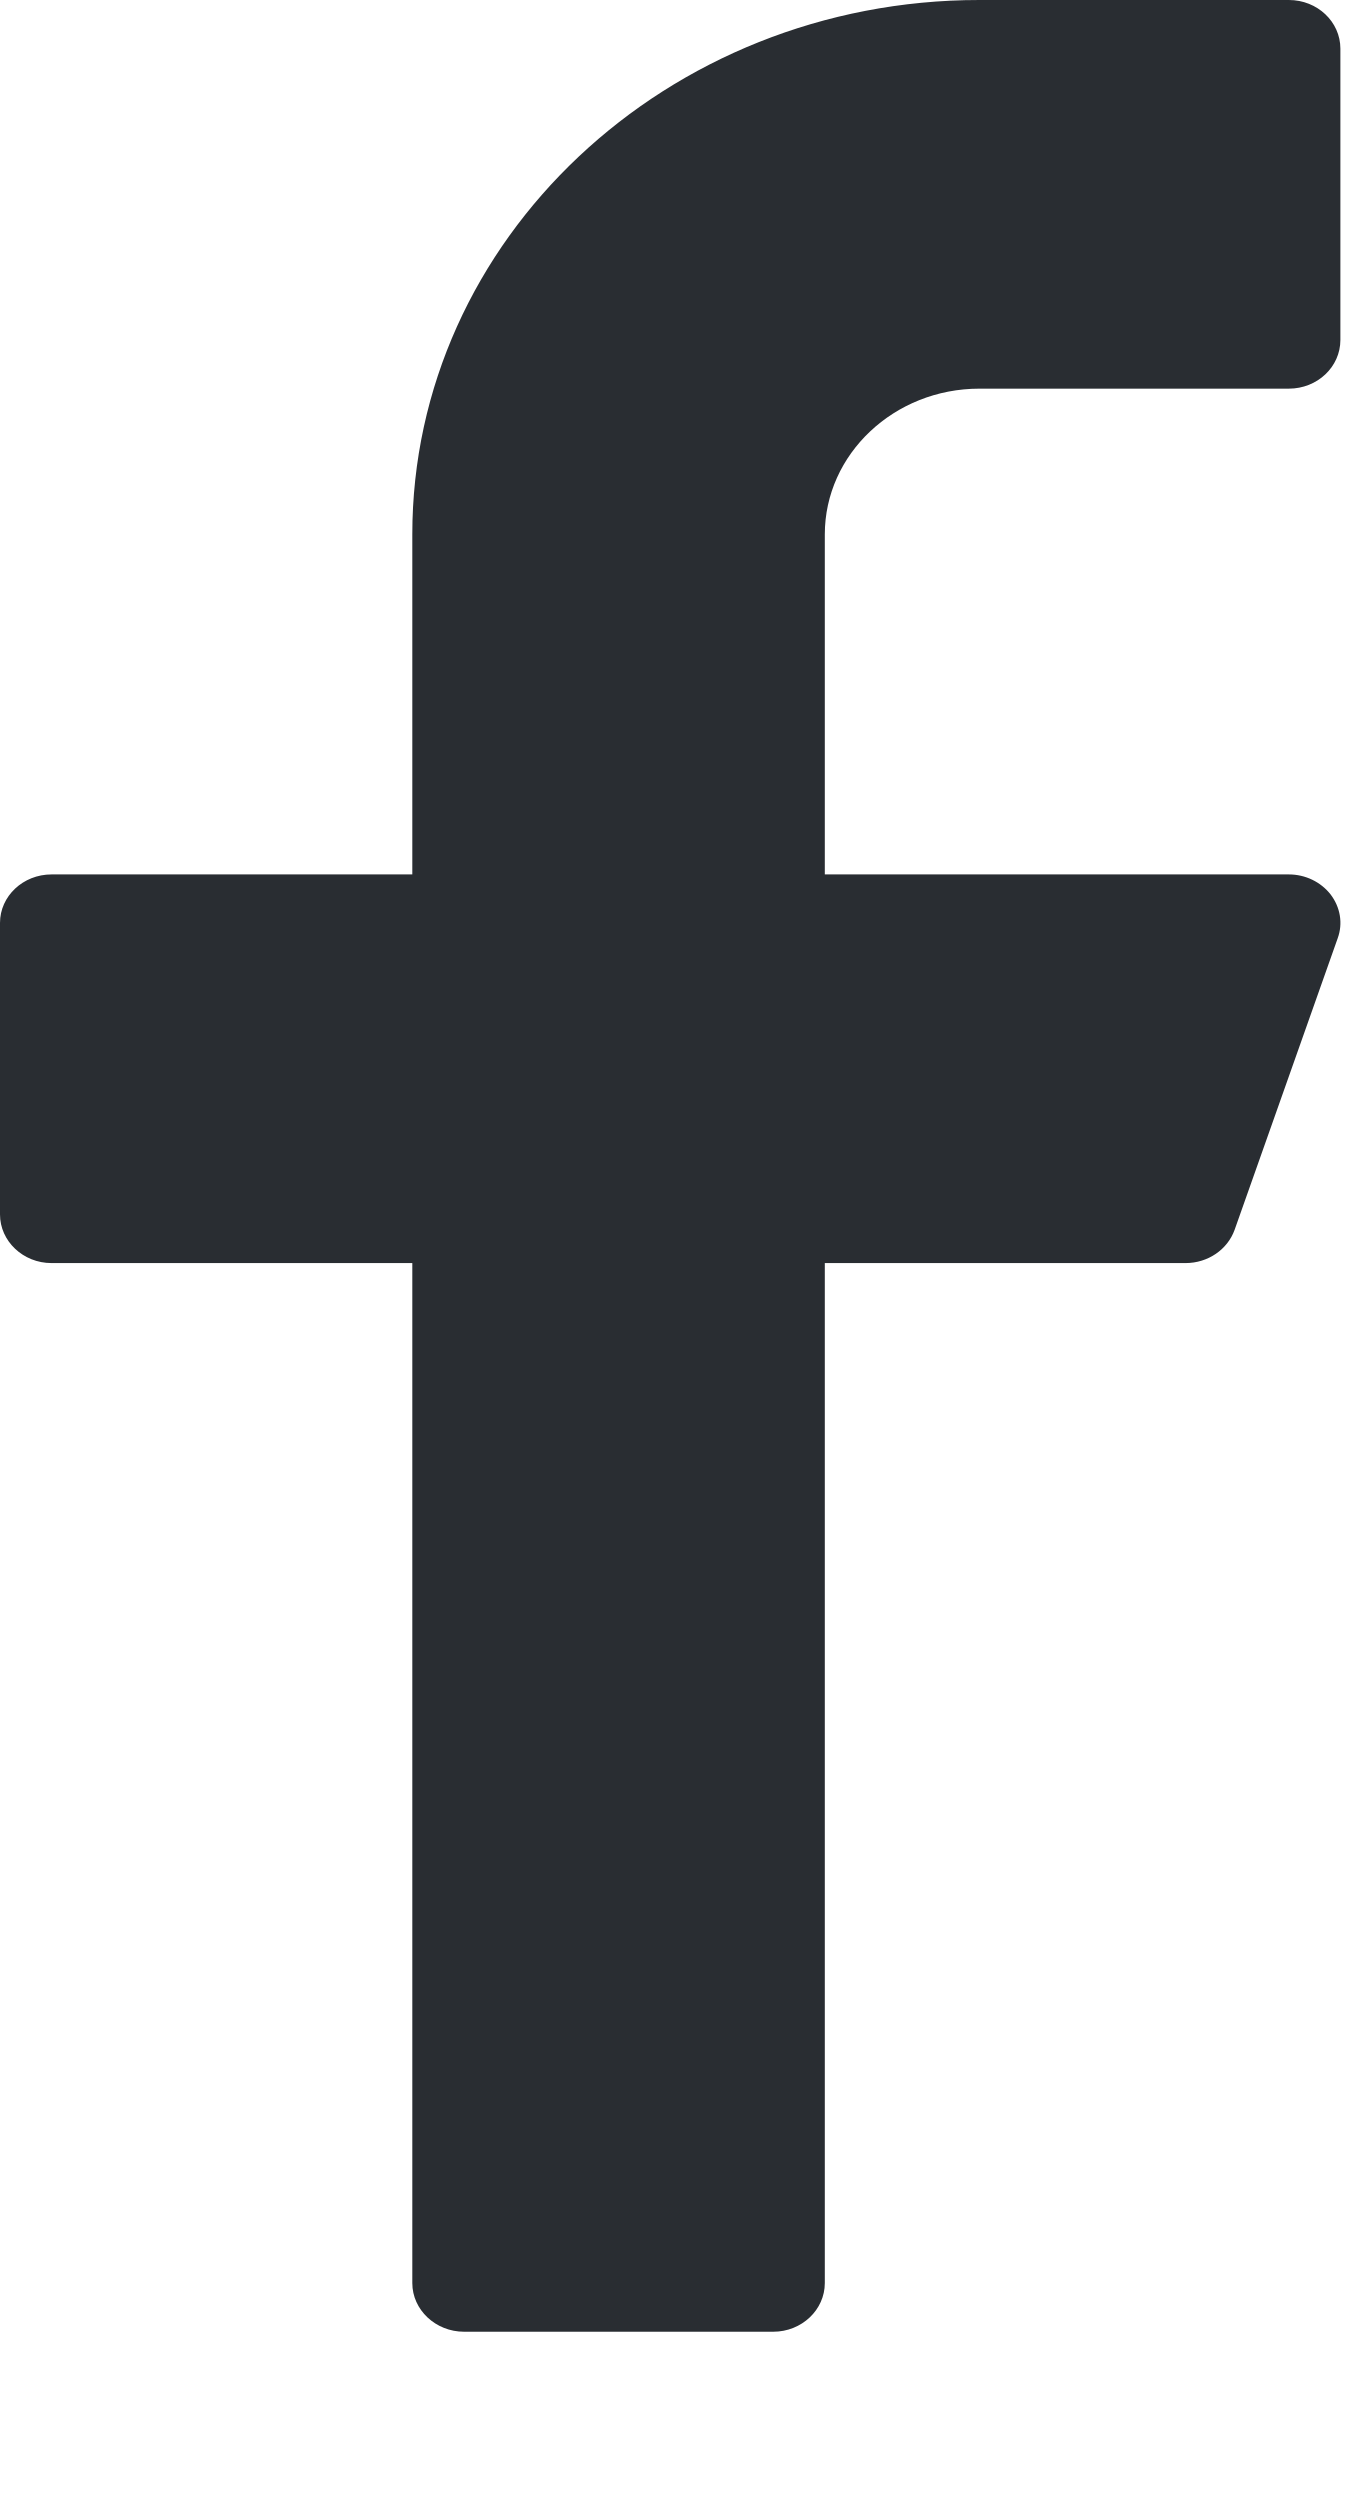
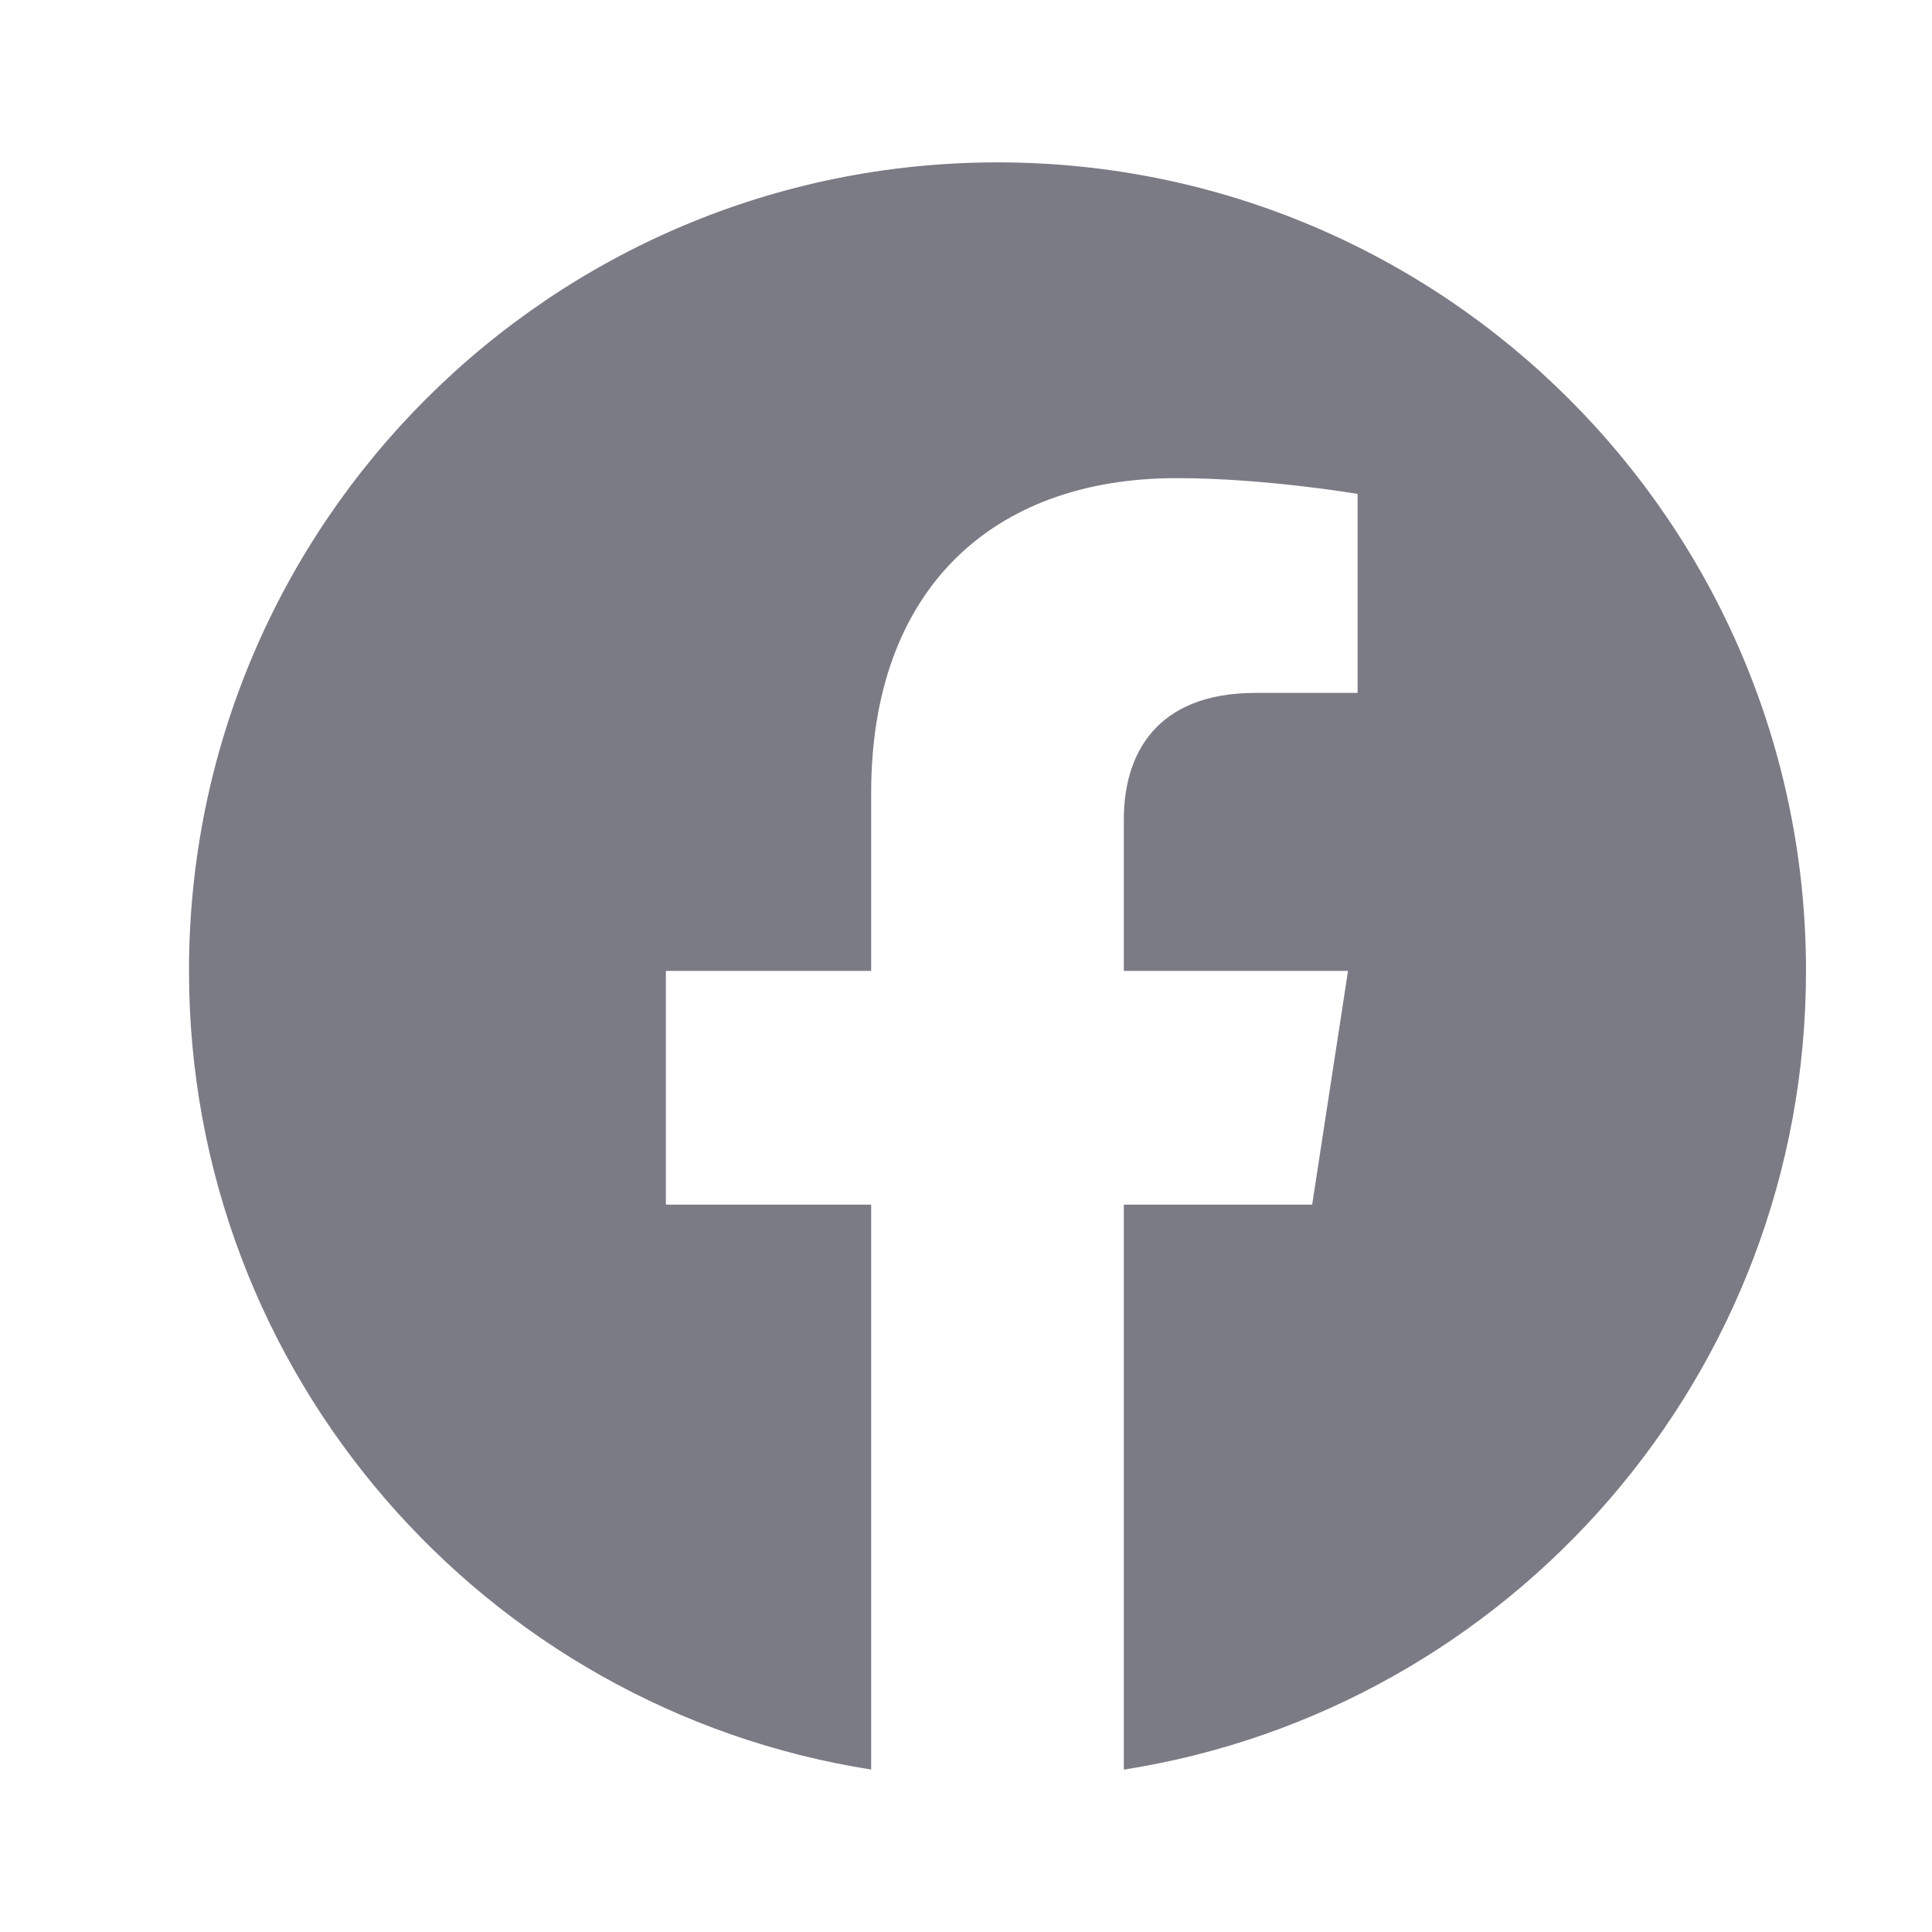
- <svg xmlns="http://www.w3.org/2000/svg" width="7" height="13" viewBox="0 0 7 13" fill="none">
-   <path d="M5.093 2.021H6.702C6.85 2.021 6.97 1.908 6.97 1.768V0.253C6.97 0.113 6.85 0 6.702 0H5.093C3.468 0 2.144 1.246 2.144 2.779V4.547H0.268C0.12 4.547 0 4.66 0 4.799V6.315C0 6.454 0.12 6.568 0.268 6.568H2.144V11.872C2.144 12.011 2.265 12.125 2.413 12.125H4.021C4.169 12.125 4.289 12.011 4.289 11.872V6.568H6.165C6.281 6.568 6.383 6.498 6.42 6.395L6.956 4.879C6.984 4.802 6.97 4.718 6.919 4.651C6.868 4.586 6.788 4.547 6.702 4.547H4.289V2.779C4.289 2.361 4.65 2.021 5.093 2.021Z" fill="#292D32" />
+ <svg xmlns="http://www.w3.org/2000/svg" width="23" height="23" viewBox="0 0 23 23" fill="none">
+   <path fill-rule="evenodd" clip-rule="evenodd" d="M21.5 11.558C21.5 6.242 17.19 1.933 11.875 1.933C6.56 1.933 2.25 6.242 2.25 11.558C2.25 16.361 5.769 20.343 10.371 21.066V14.341H7.927V11.558H10.371V9.437C10.371 7.025 11.808 5.692 14.007 5.692C15.06 5.692 16.162 5.88 16.162 5.88V8.249H14.947C13.752 8.249 13.379 8.991 13.379 9.753V11.558H16.048L15.621 14.341H13.379V21.067C17.981 20.345 21.5 16.363 21.5 11.558Z" fill="#7A7B85" />
</svg>
